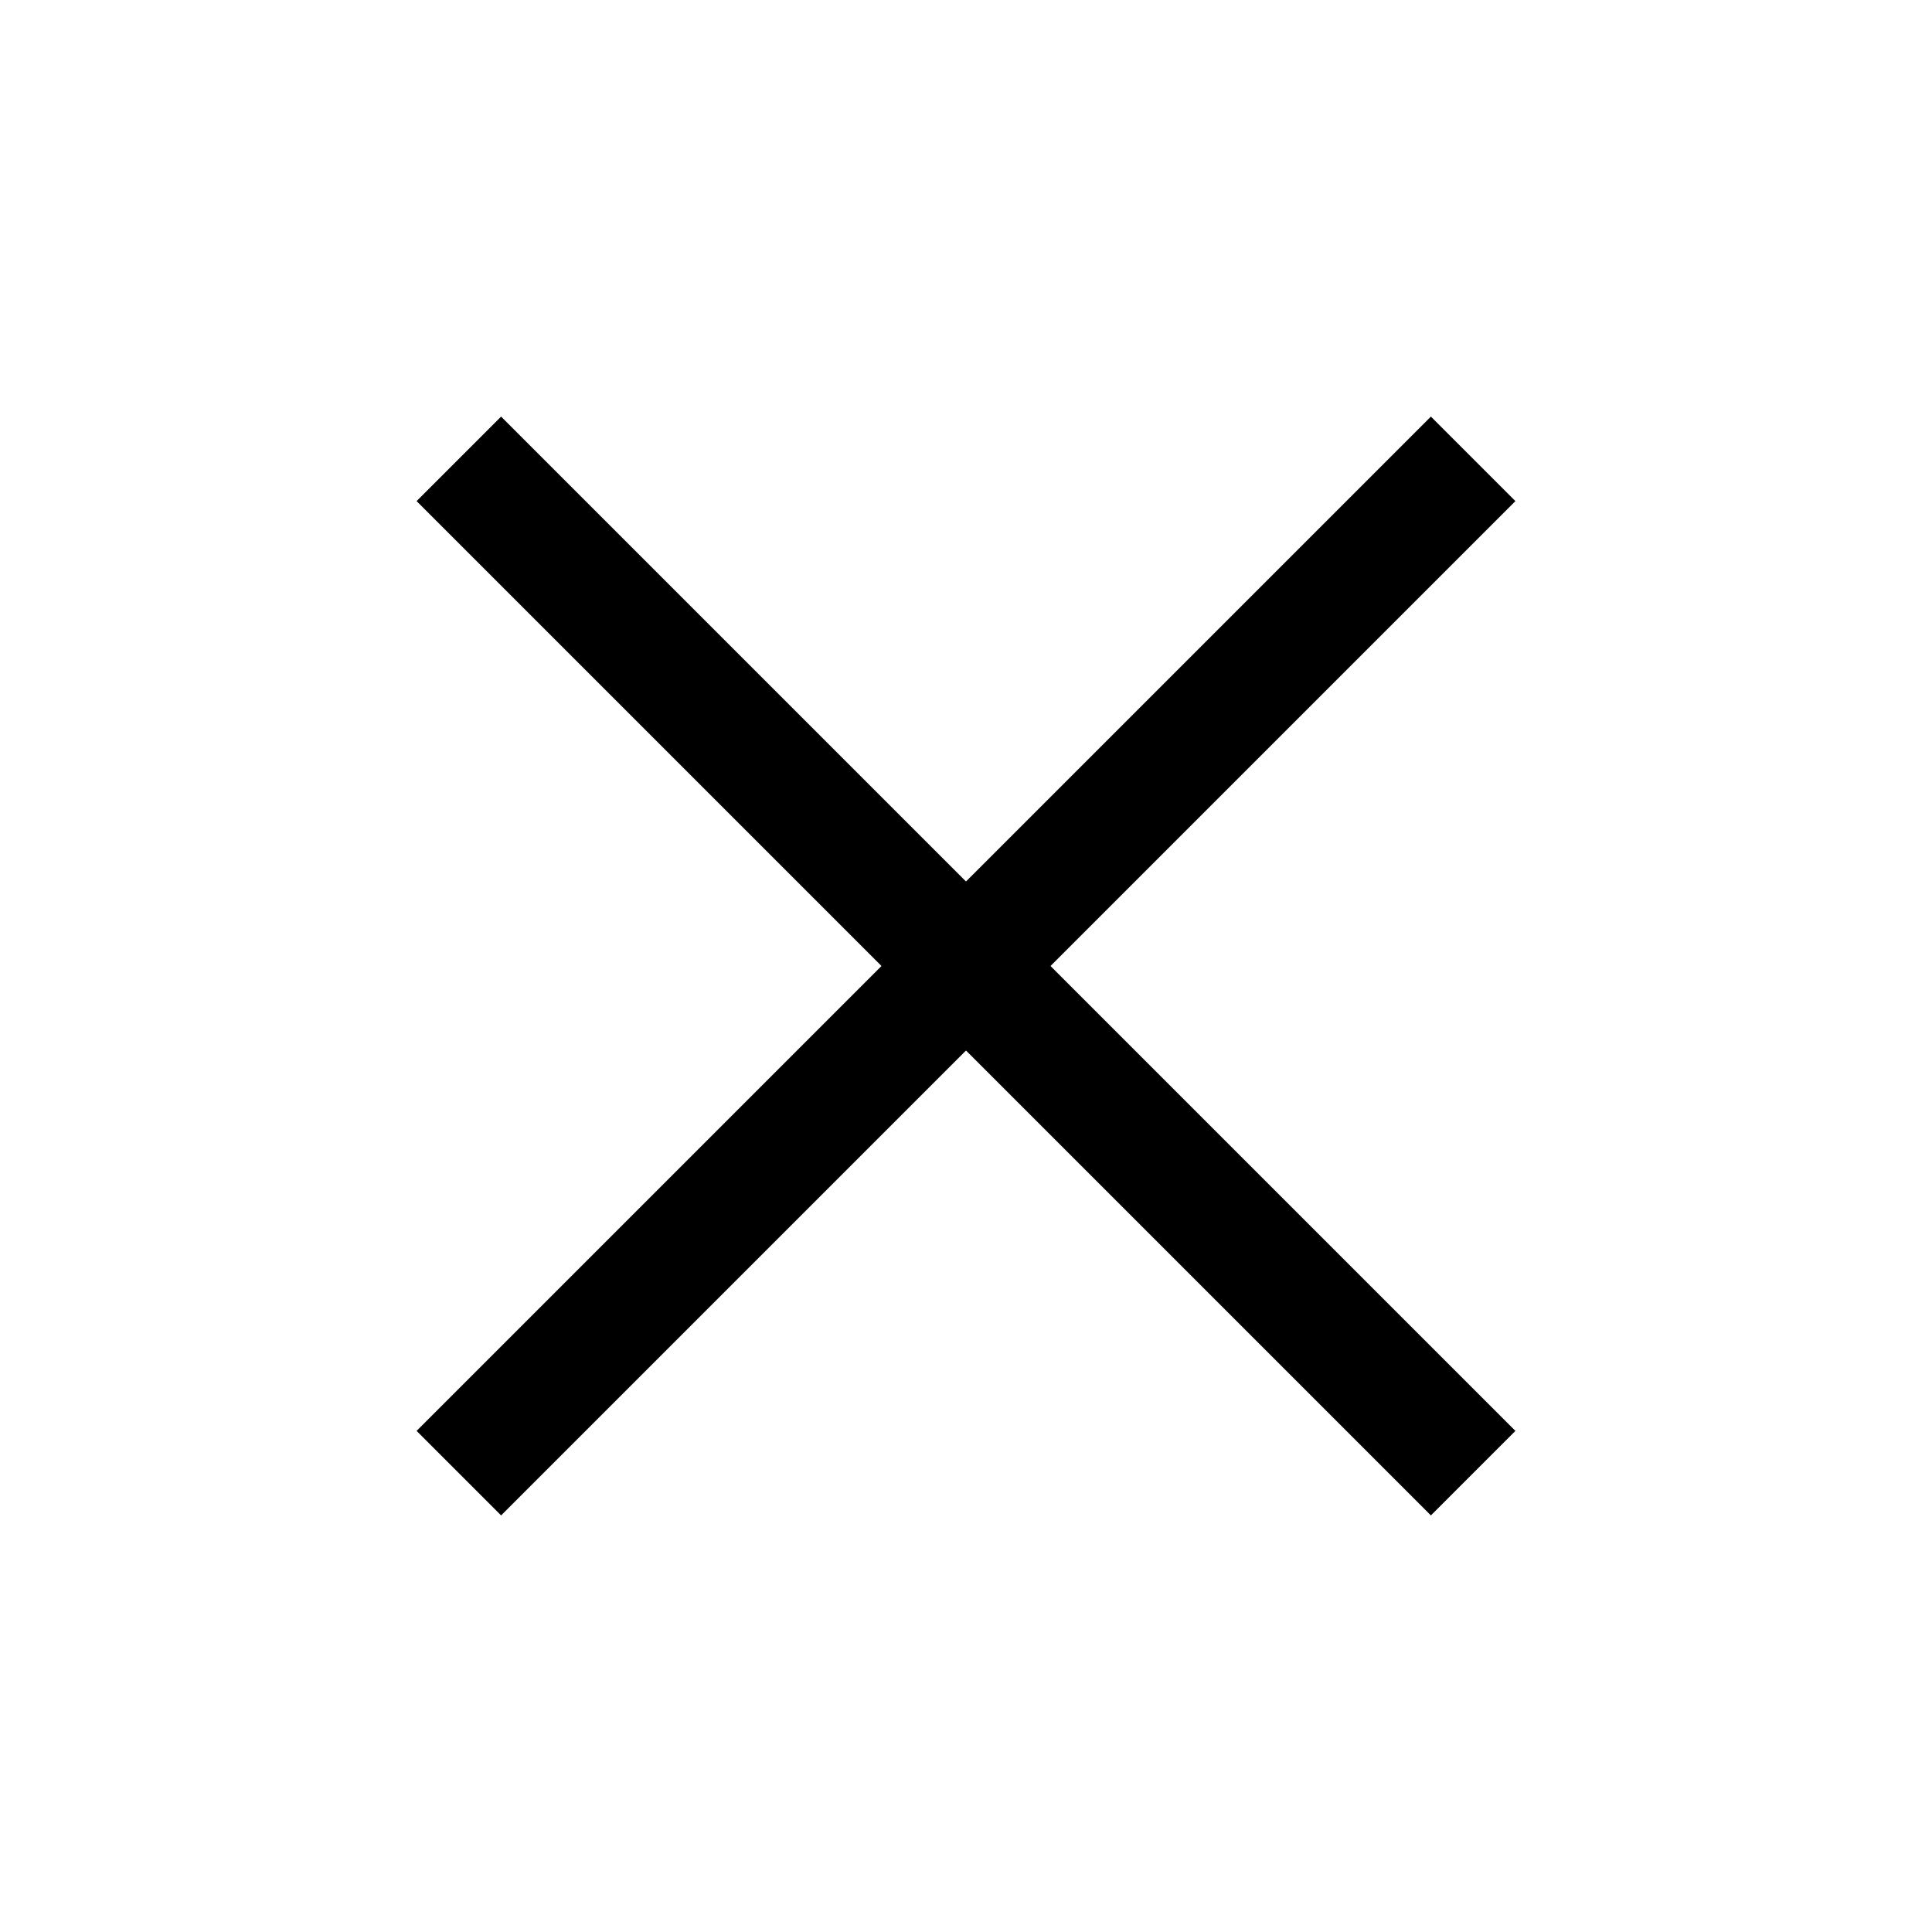
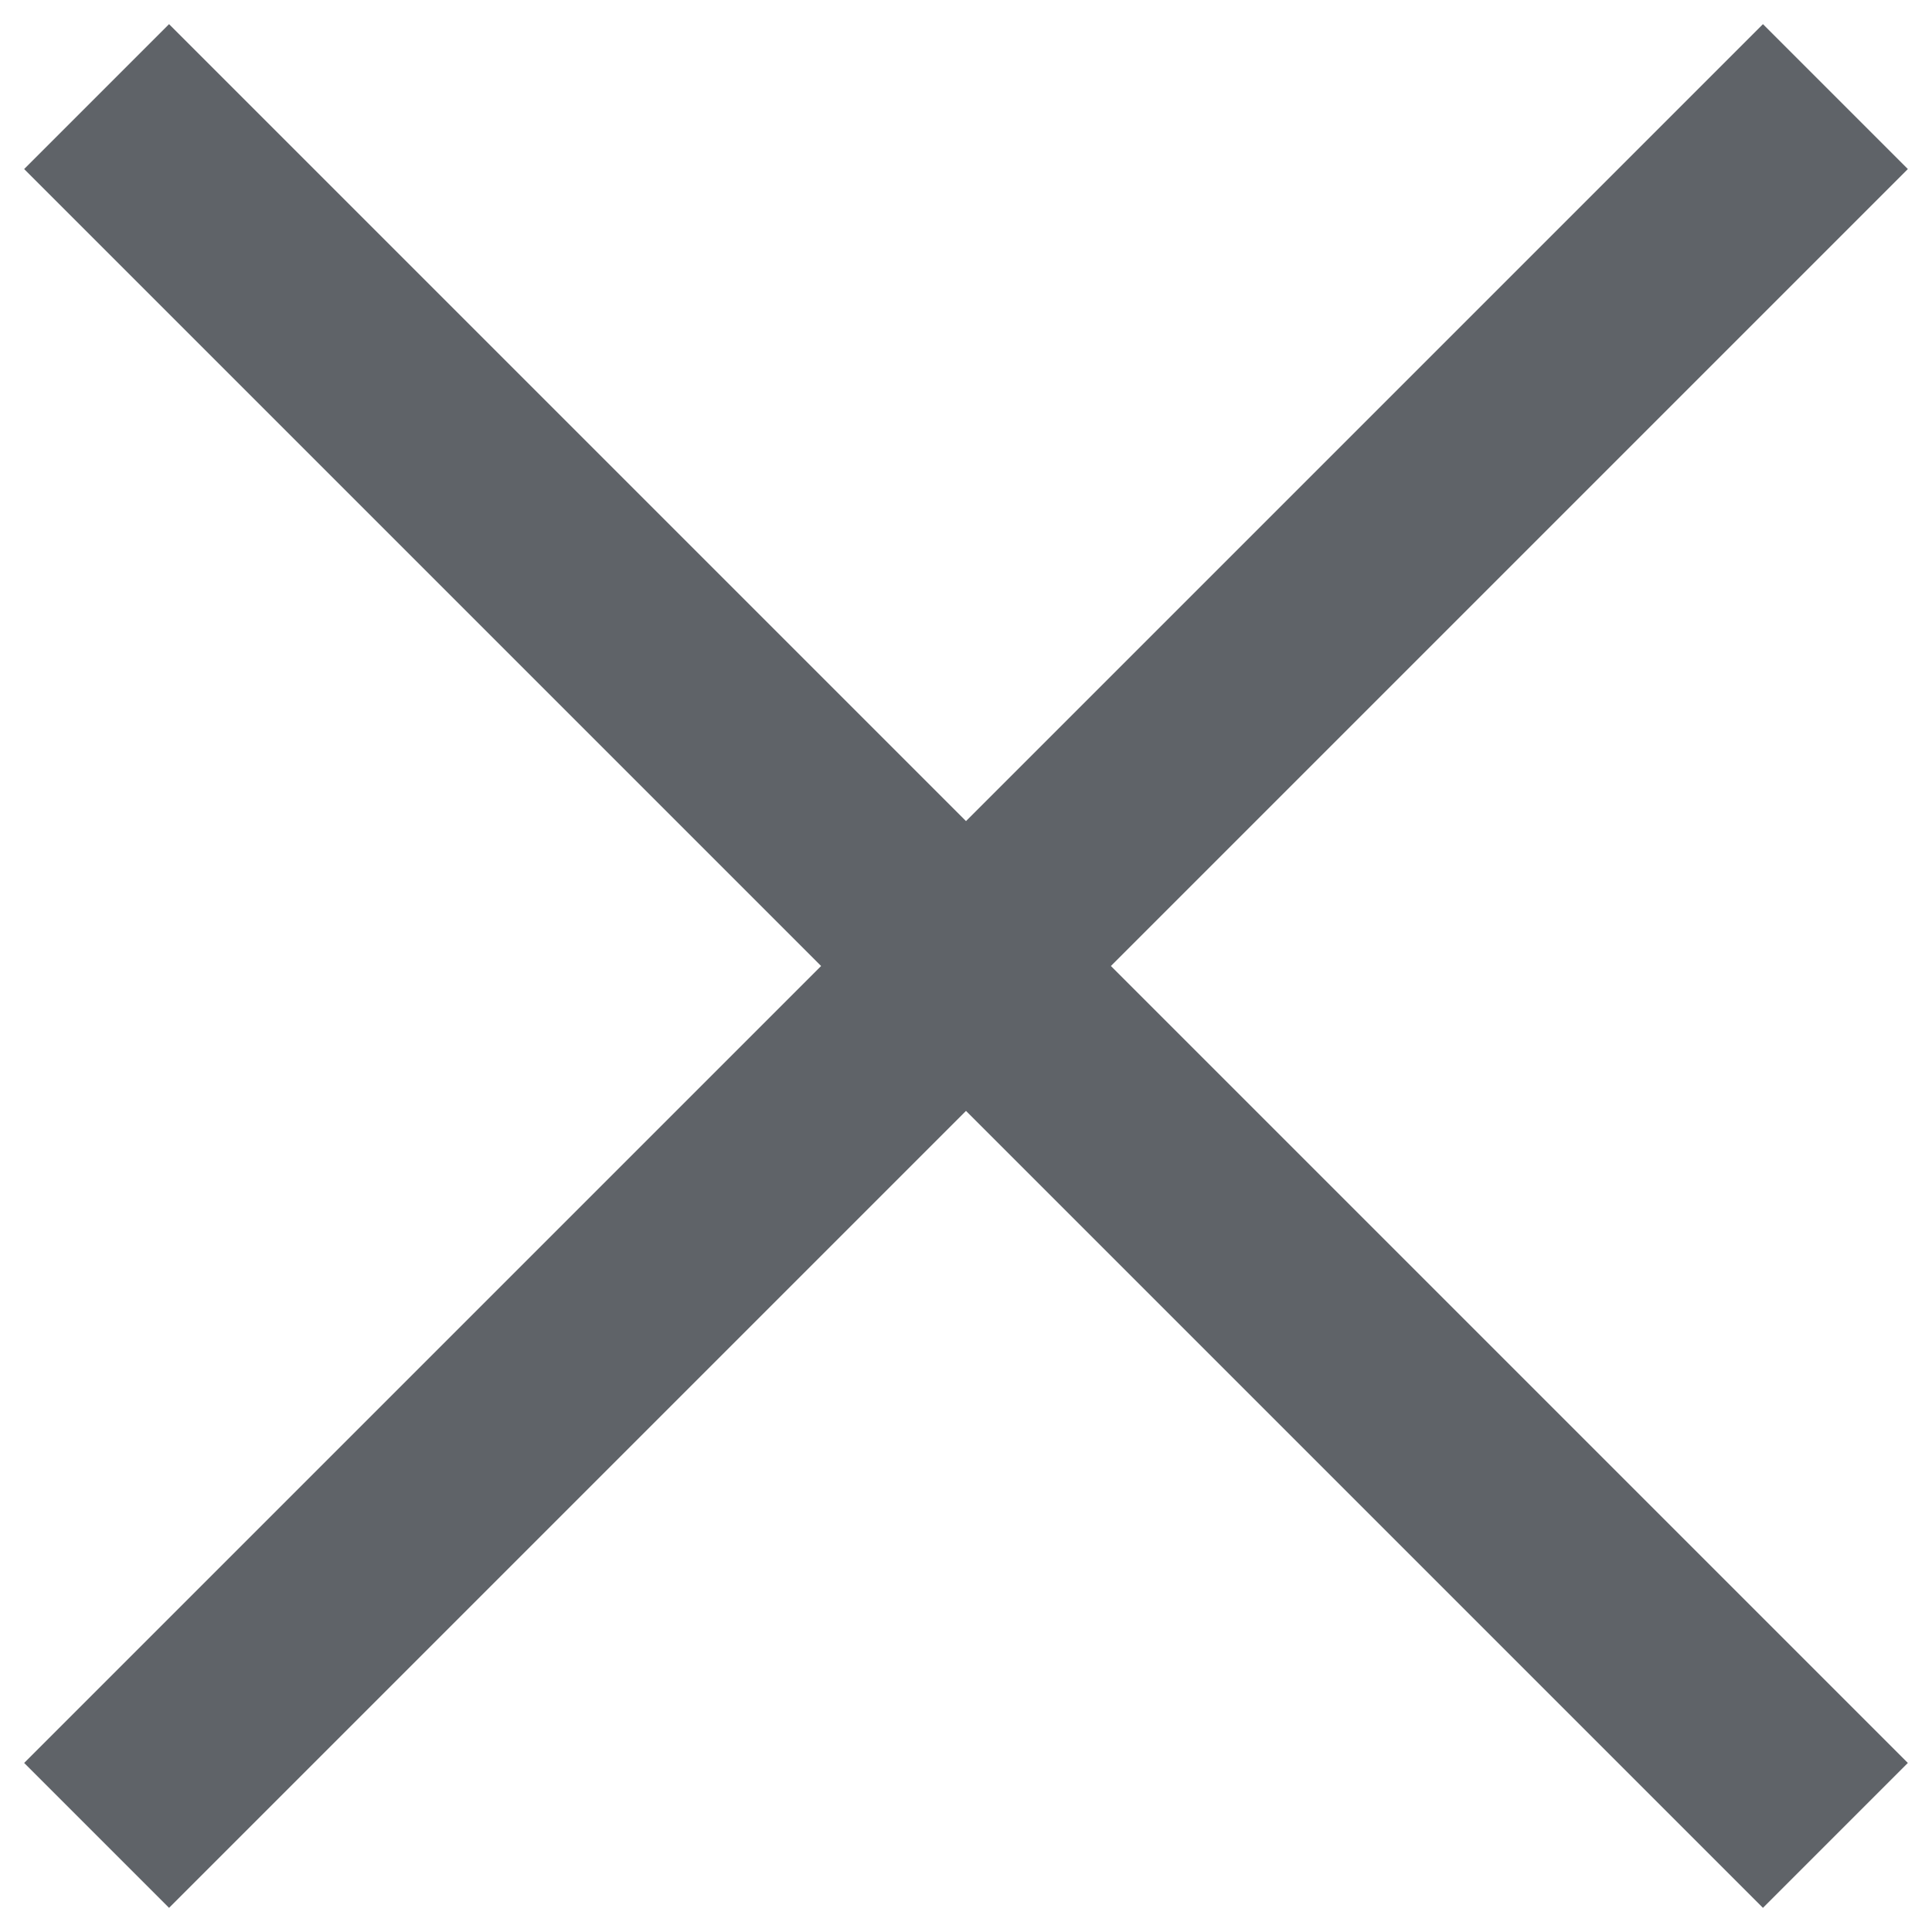
- <svg xmlns="http://www.w3.org/2000/svg" height="48" viewBox="0 96 960 960" width="48">
-   <path d="m249 849-42-42 231-231-231-231 42-42 231 231 231-231 42 42-231 231 231 231-42 42-231-231-231 231Z" />
+ <svg xmlns="http://www.w3.org/2000/svg" width="28" height="28" viewBox="0 0 28 28" fill="none">
+   <path d="M2.45 27.65L0.35 25.55L11.9 14L0.35 2.45L2.45 0.35L14 11.9L25.55 0.35L27.65 2.45L16.1 14L27.65 25.55L25.55 27.65L14 16.1L2.45 27.65Z" fill="#5F6368" />
</svg>
